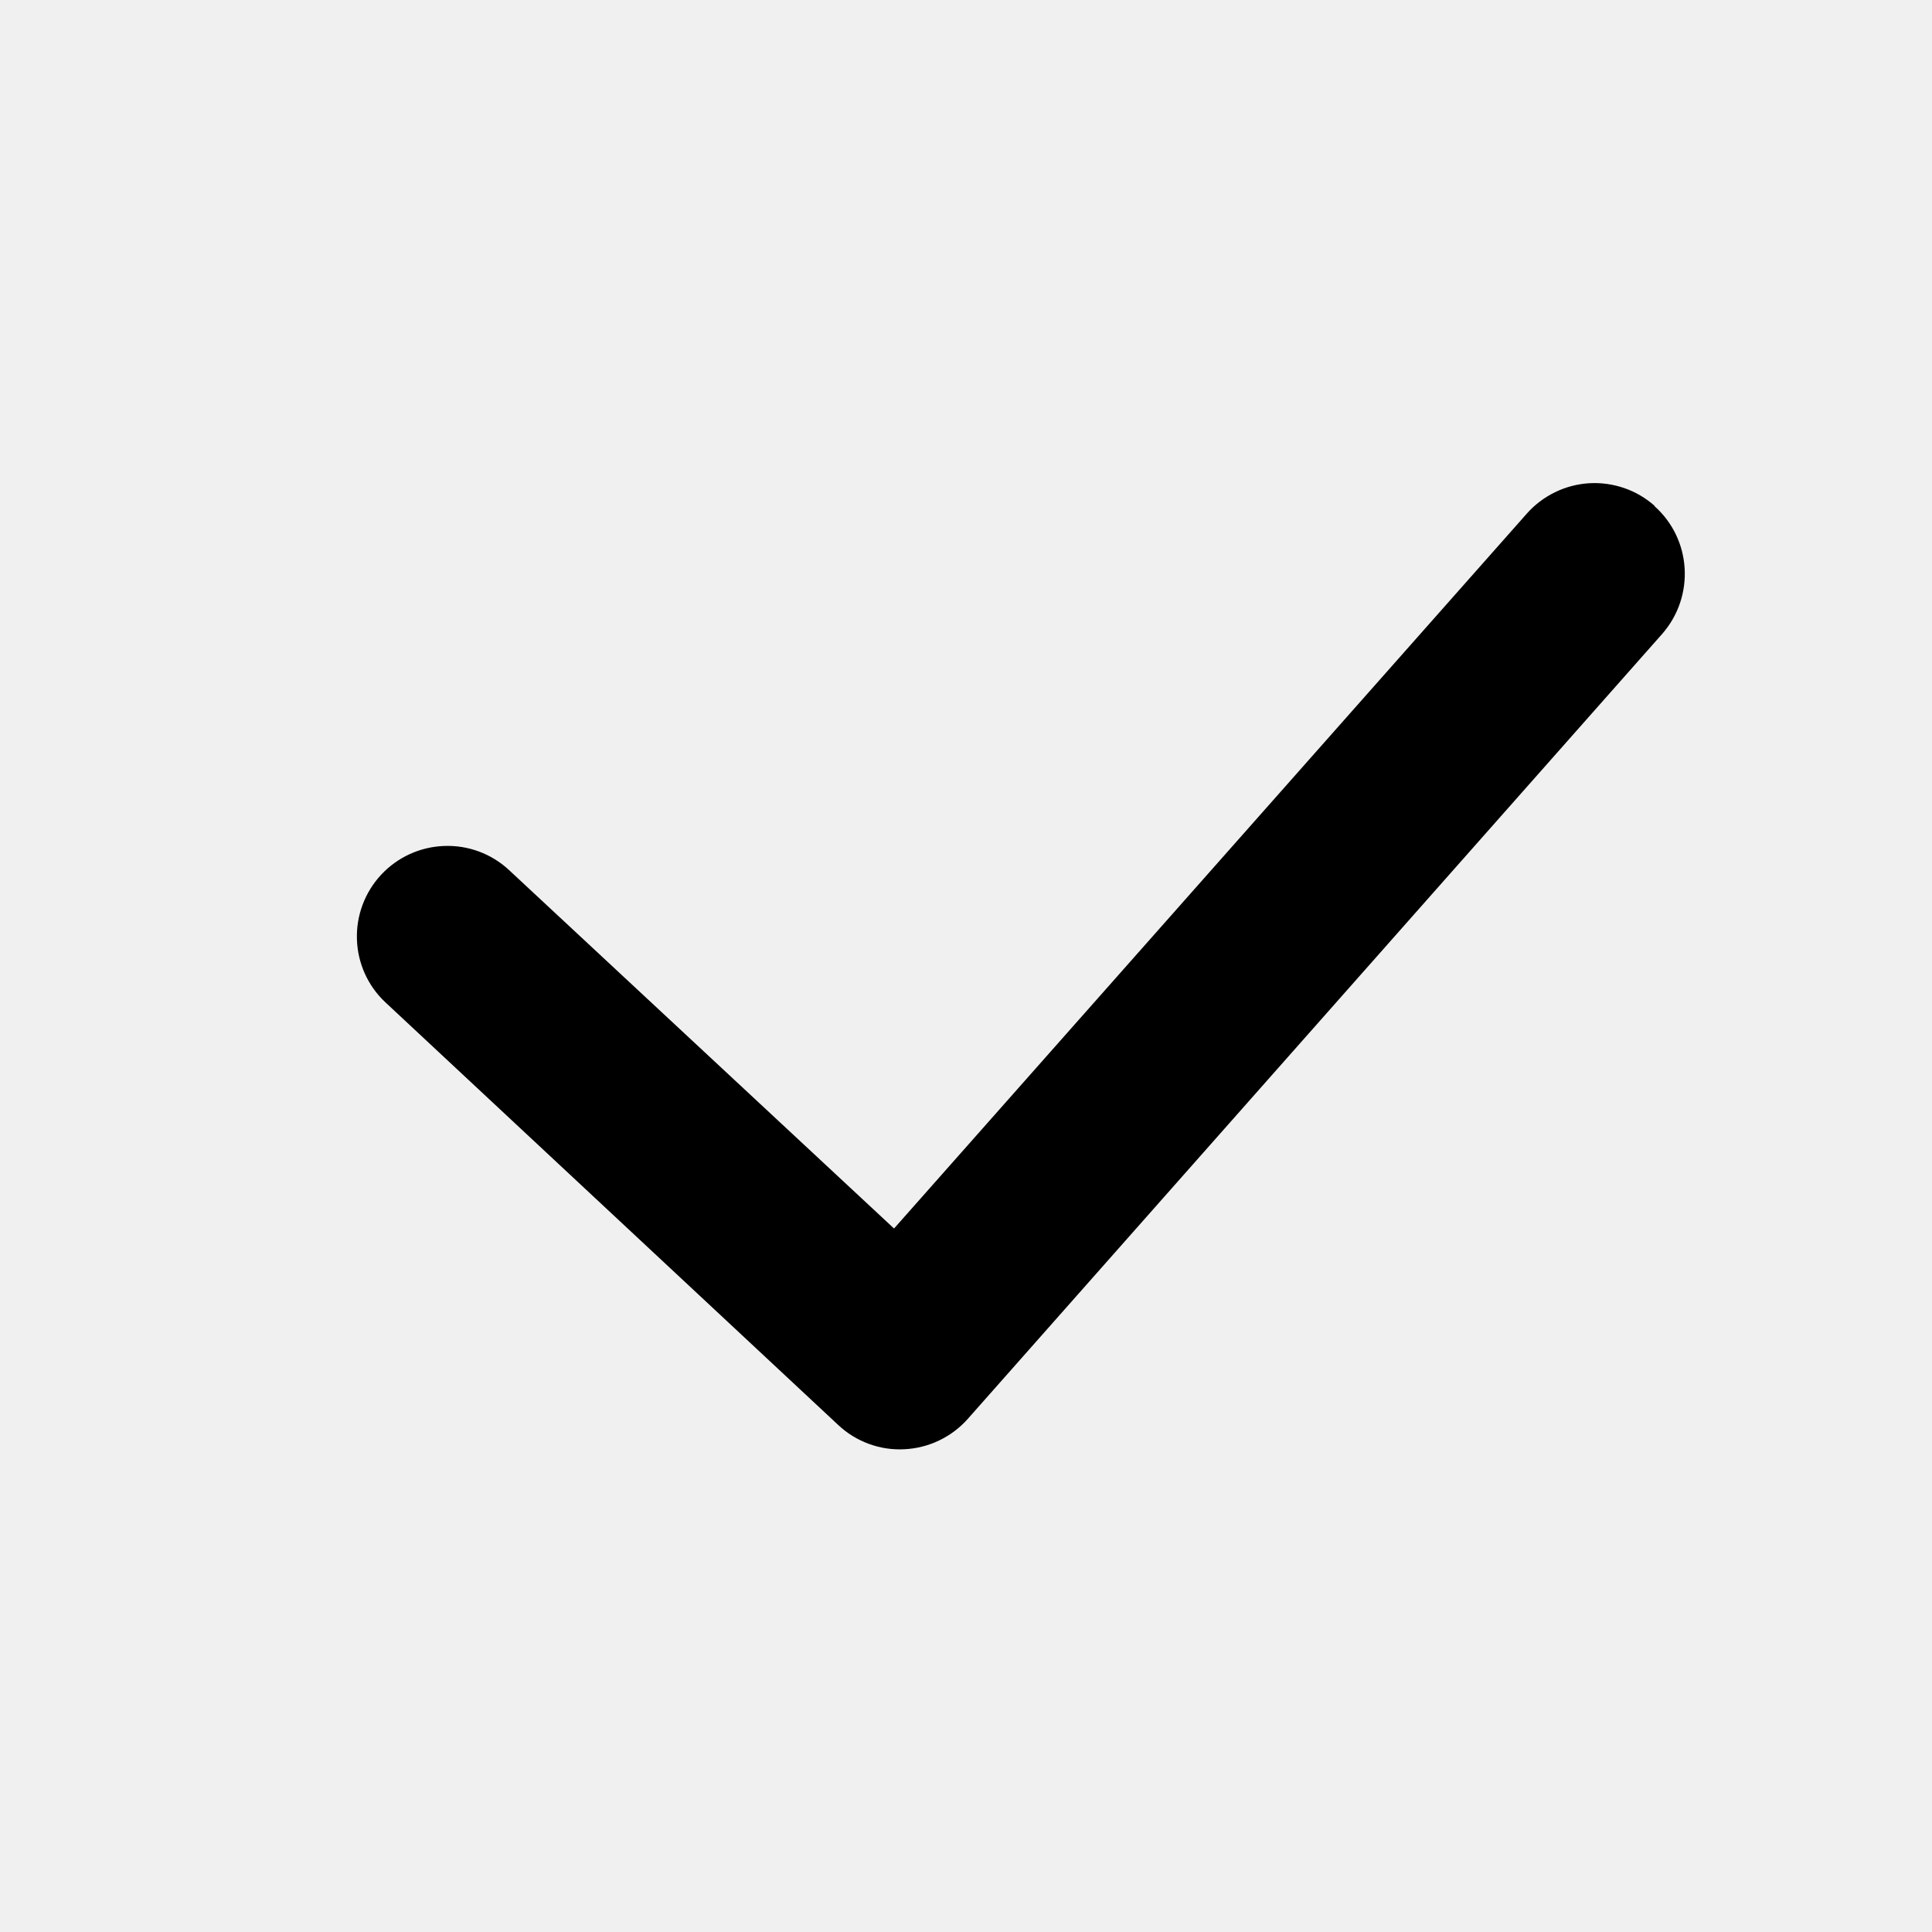
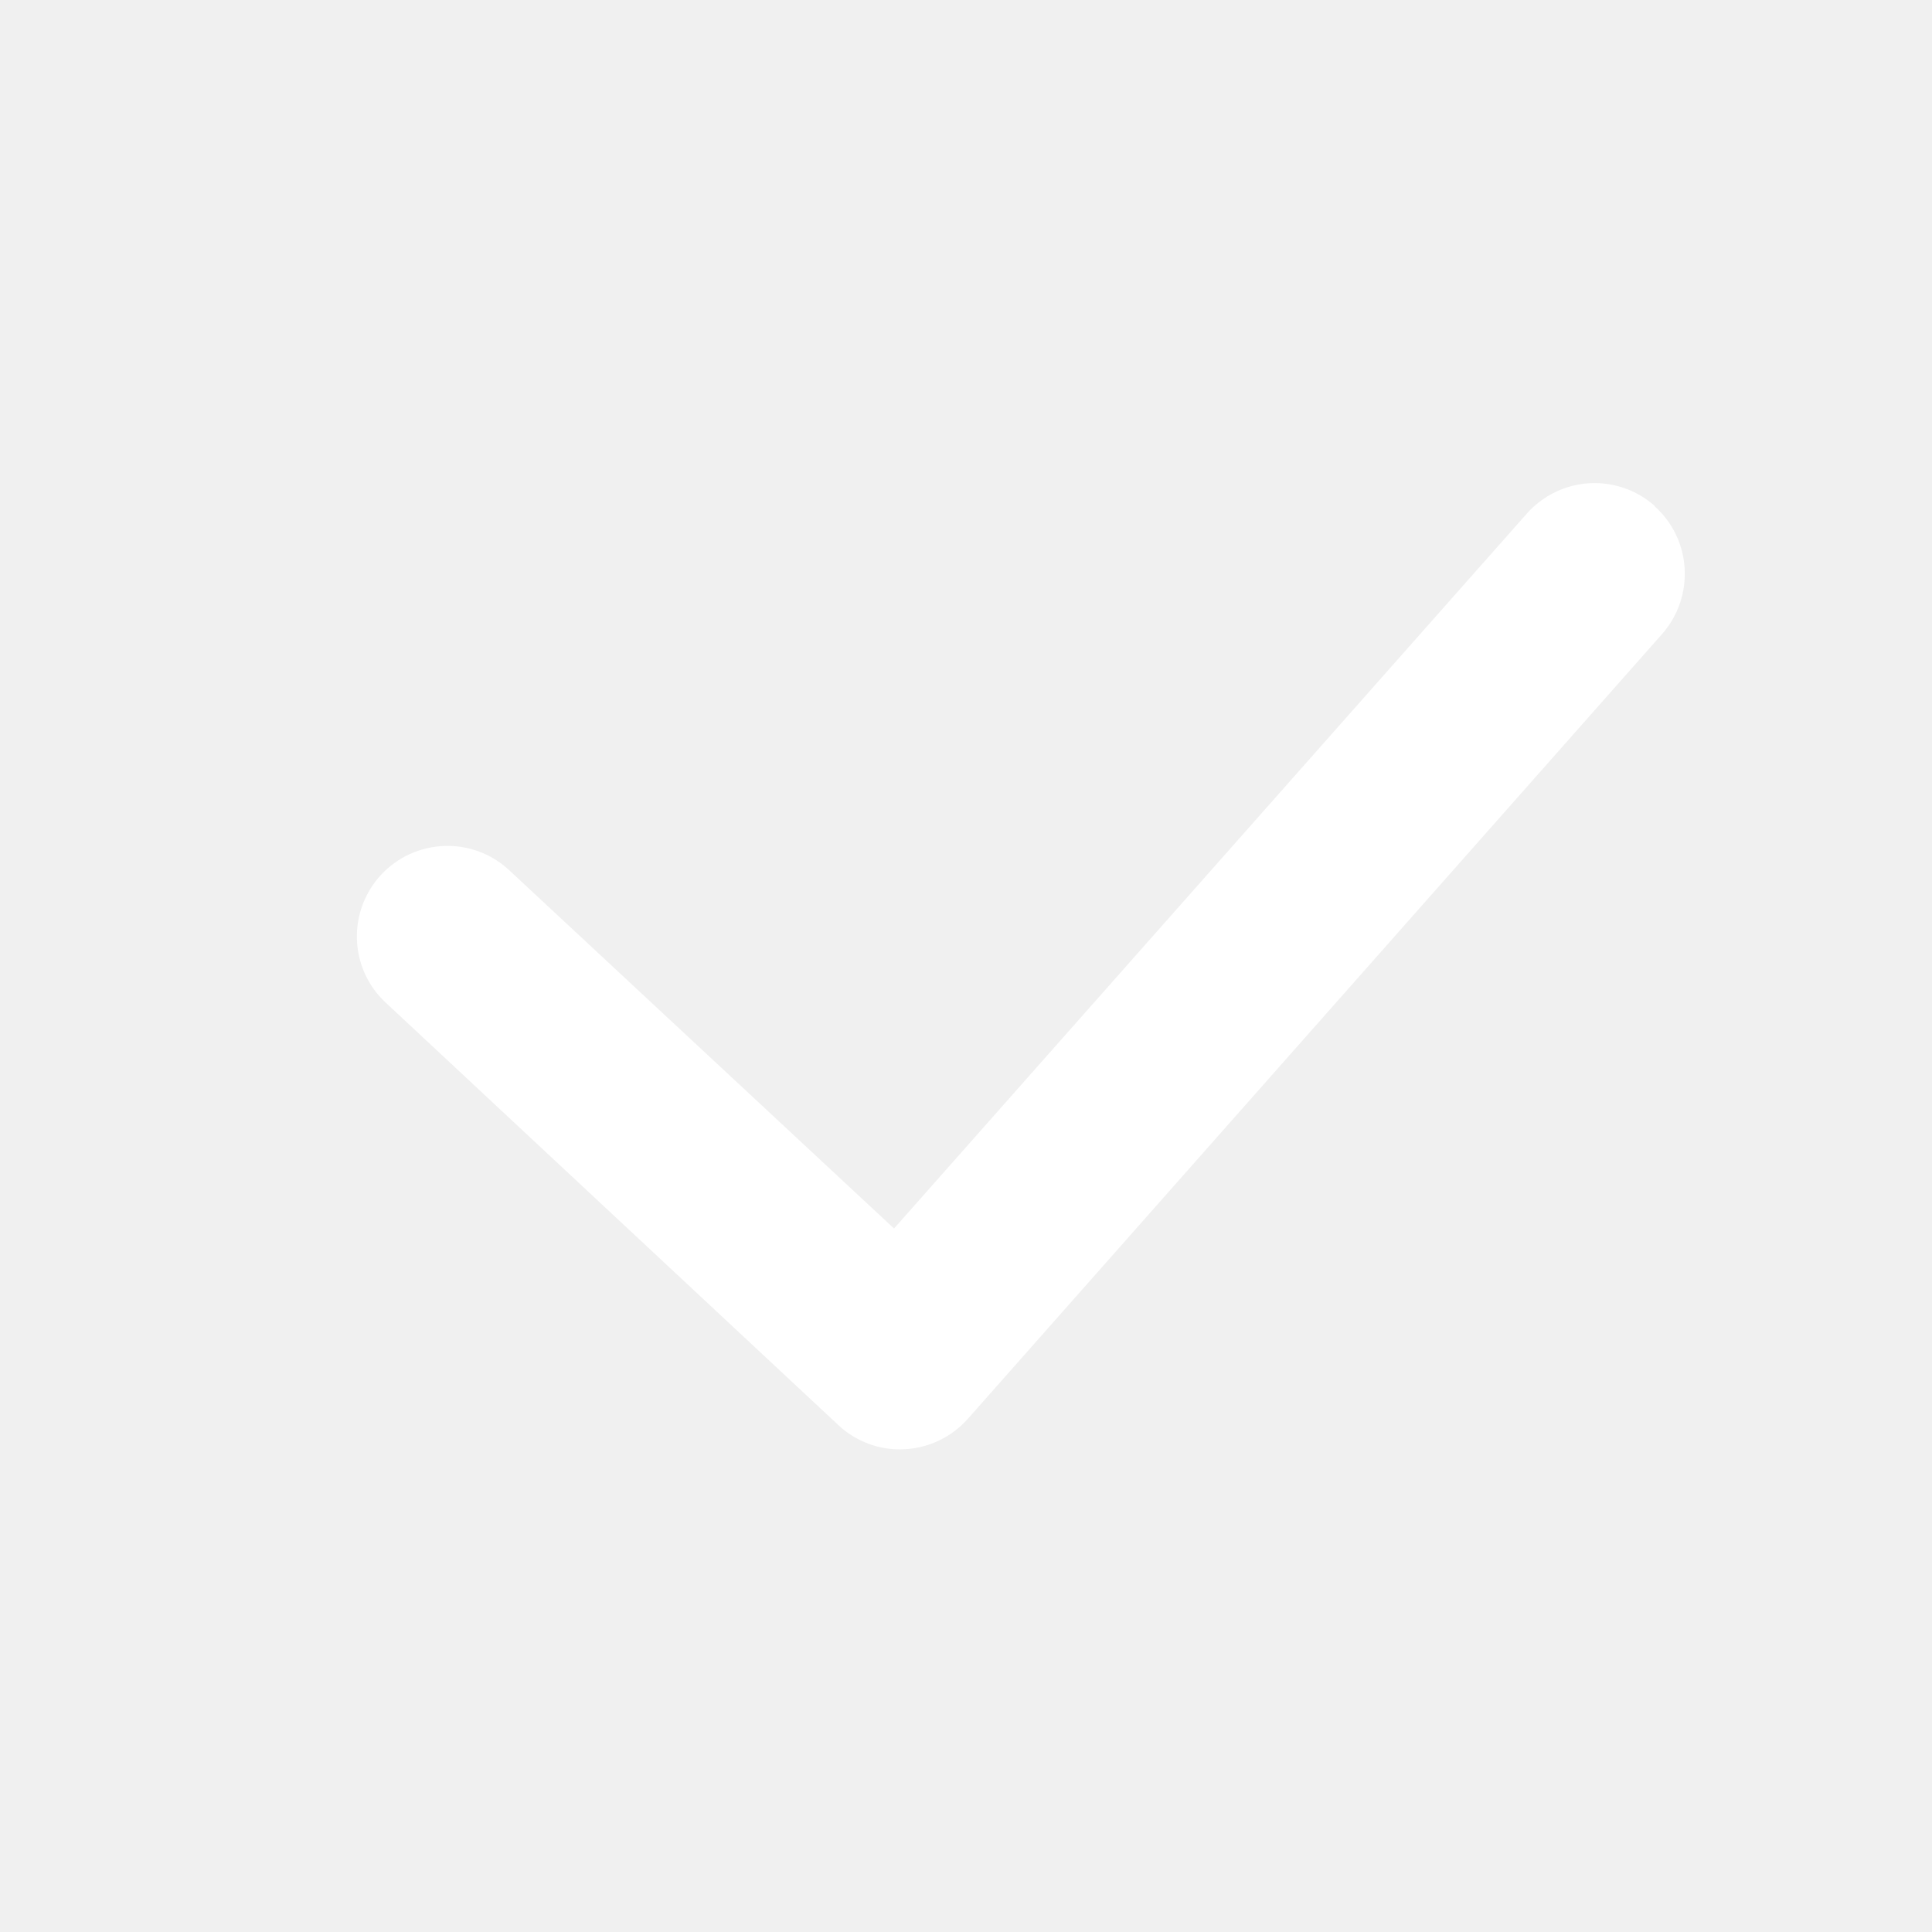
<svg xmlns="http://www.w3.org/2000/svg" width="24" height="24" viewBox="0 0 24 24" fill="none">
-   <path fill-rule="evenodd" clip-rule="evenodd" d="M20.55 6.285C21.015 6.696 21.058 7.407 20.648 7.875L12.023 17.625C11.923 17.738 11.802 17.829 11.666 17.894C11.531 17.959 11.383 17.996 11.233 18.003C11.083 18.011 10.933 17.988 10.792 17.936C10.651 17.884 10.521 17.804 10.412 17.701L4.787 12.451C4.57 12.248 4.443 11.966 4.434 11.669C4.424 11.372 4.533 11.083 4.735 10.866C4.938 10.648 5.219 10.52 5.516 10.509C5.813 10.497 6.103 10.604 6.321 10.806L11.106 15.261L18.966 6.381C19.064 6.27 19.183 6.18 19.316 6.115C19.449 6.05 19.593 6.012 19.741 6.003C19.889 5.994 20.037 6.015 20.177 6.063C20.317 6.111 20.445 6.187 20.556 6.285H20.55Z" fill="black" />
+   <path fill-rule="evenodd" clip-rule="evenodd" d="M20.55 6.285C21.015 6.696 21.058 7.407 20.648 7.875L12.023 17.625C11.923 17.738 11.802 17.829 11.666 17.894C11.531 17.959 11.383 17.996 11.233 18.003C11.083 18.011 10.933 17.988 10.792 17.936C10.651 17.884 10.521 17.804 10.412 17.701L4.787 12.451C4.57 12.248 4.443 11.966 4.434 11.669C4.424 11.372 4.533 11.083 4.735 10.866C4.938 10.648 5.219 10.52 5.516 10.509C5.813 10.497 6.103 10.604 6.321 10.806L11.106 15.261L18.966 6.381C19.064 6.27 19.183 6.18 19.316 6.115C19.449 6.05 19.593 6.012 19.741 6.003C19.889 5.994 20.037 6.015 20.177 6.063C20.317 6.111 20.445 6.187 20.556 6.285H20.55Z" fill="#fff" />
</svg>
